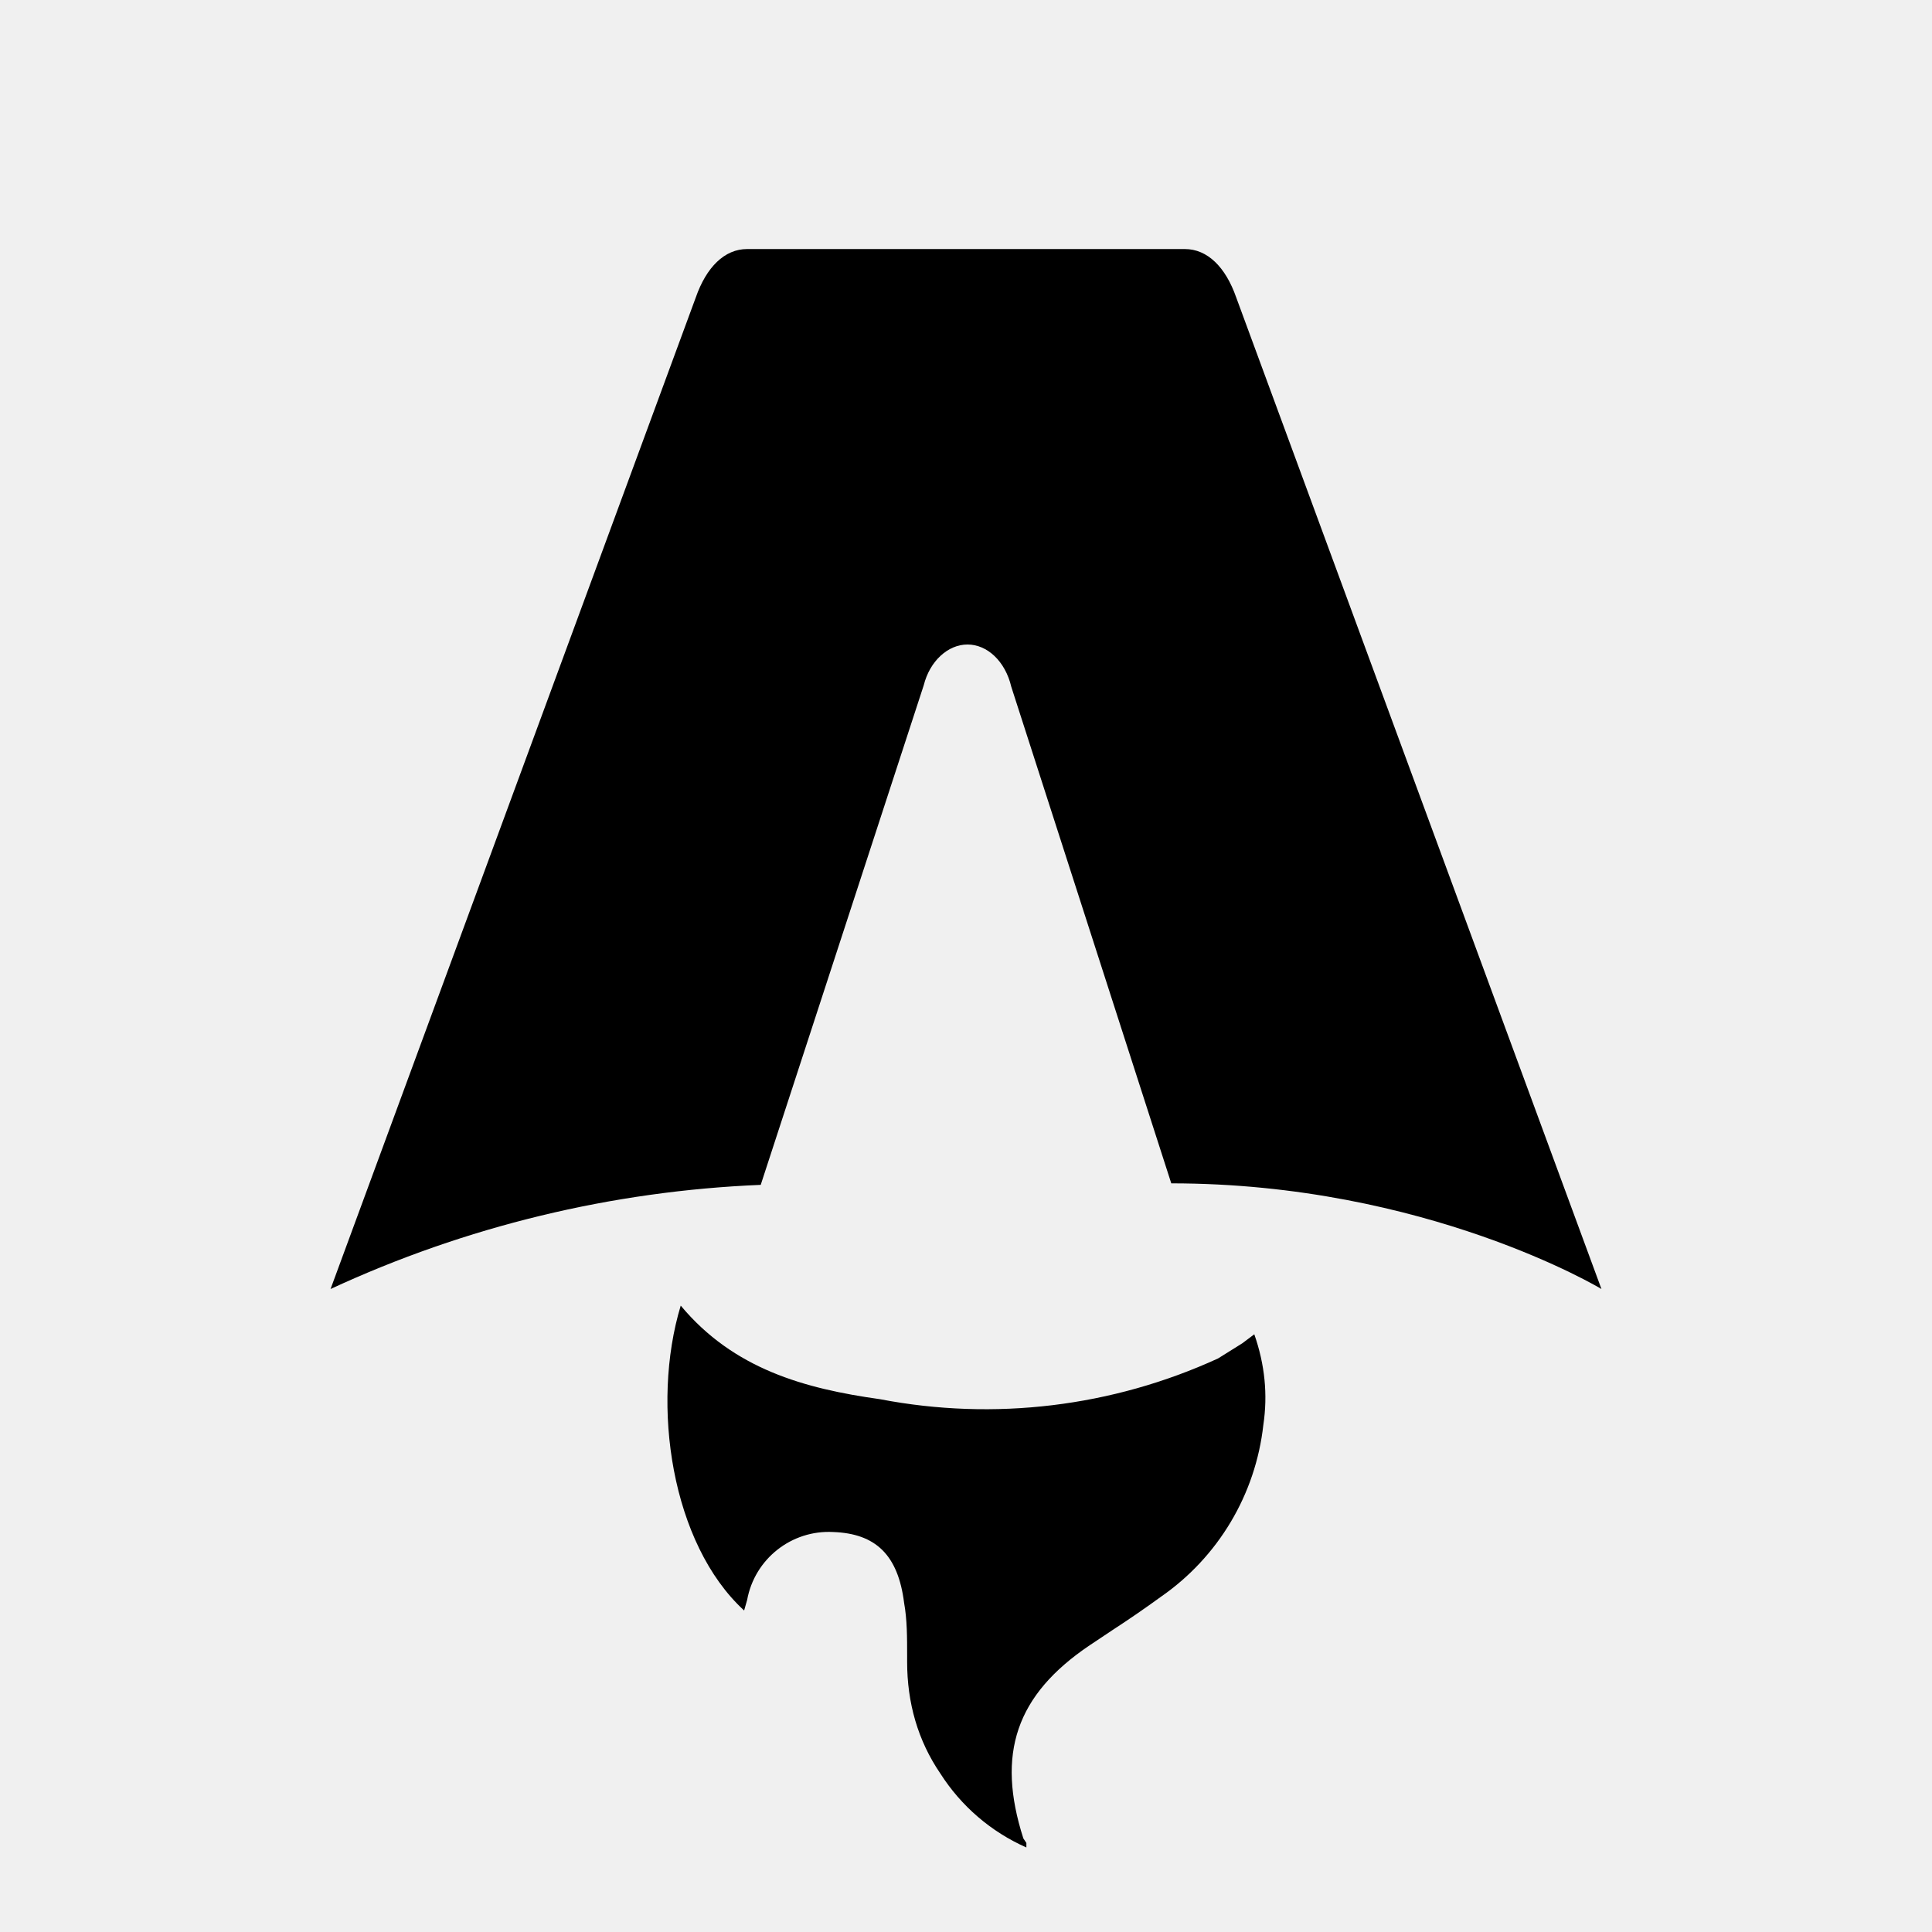
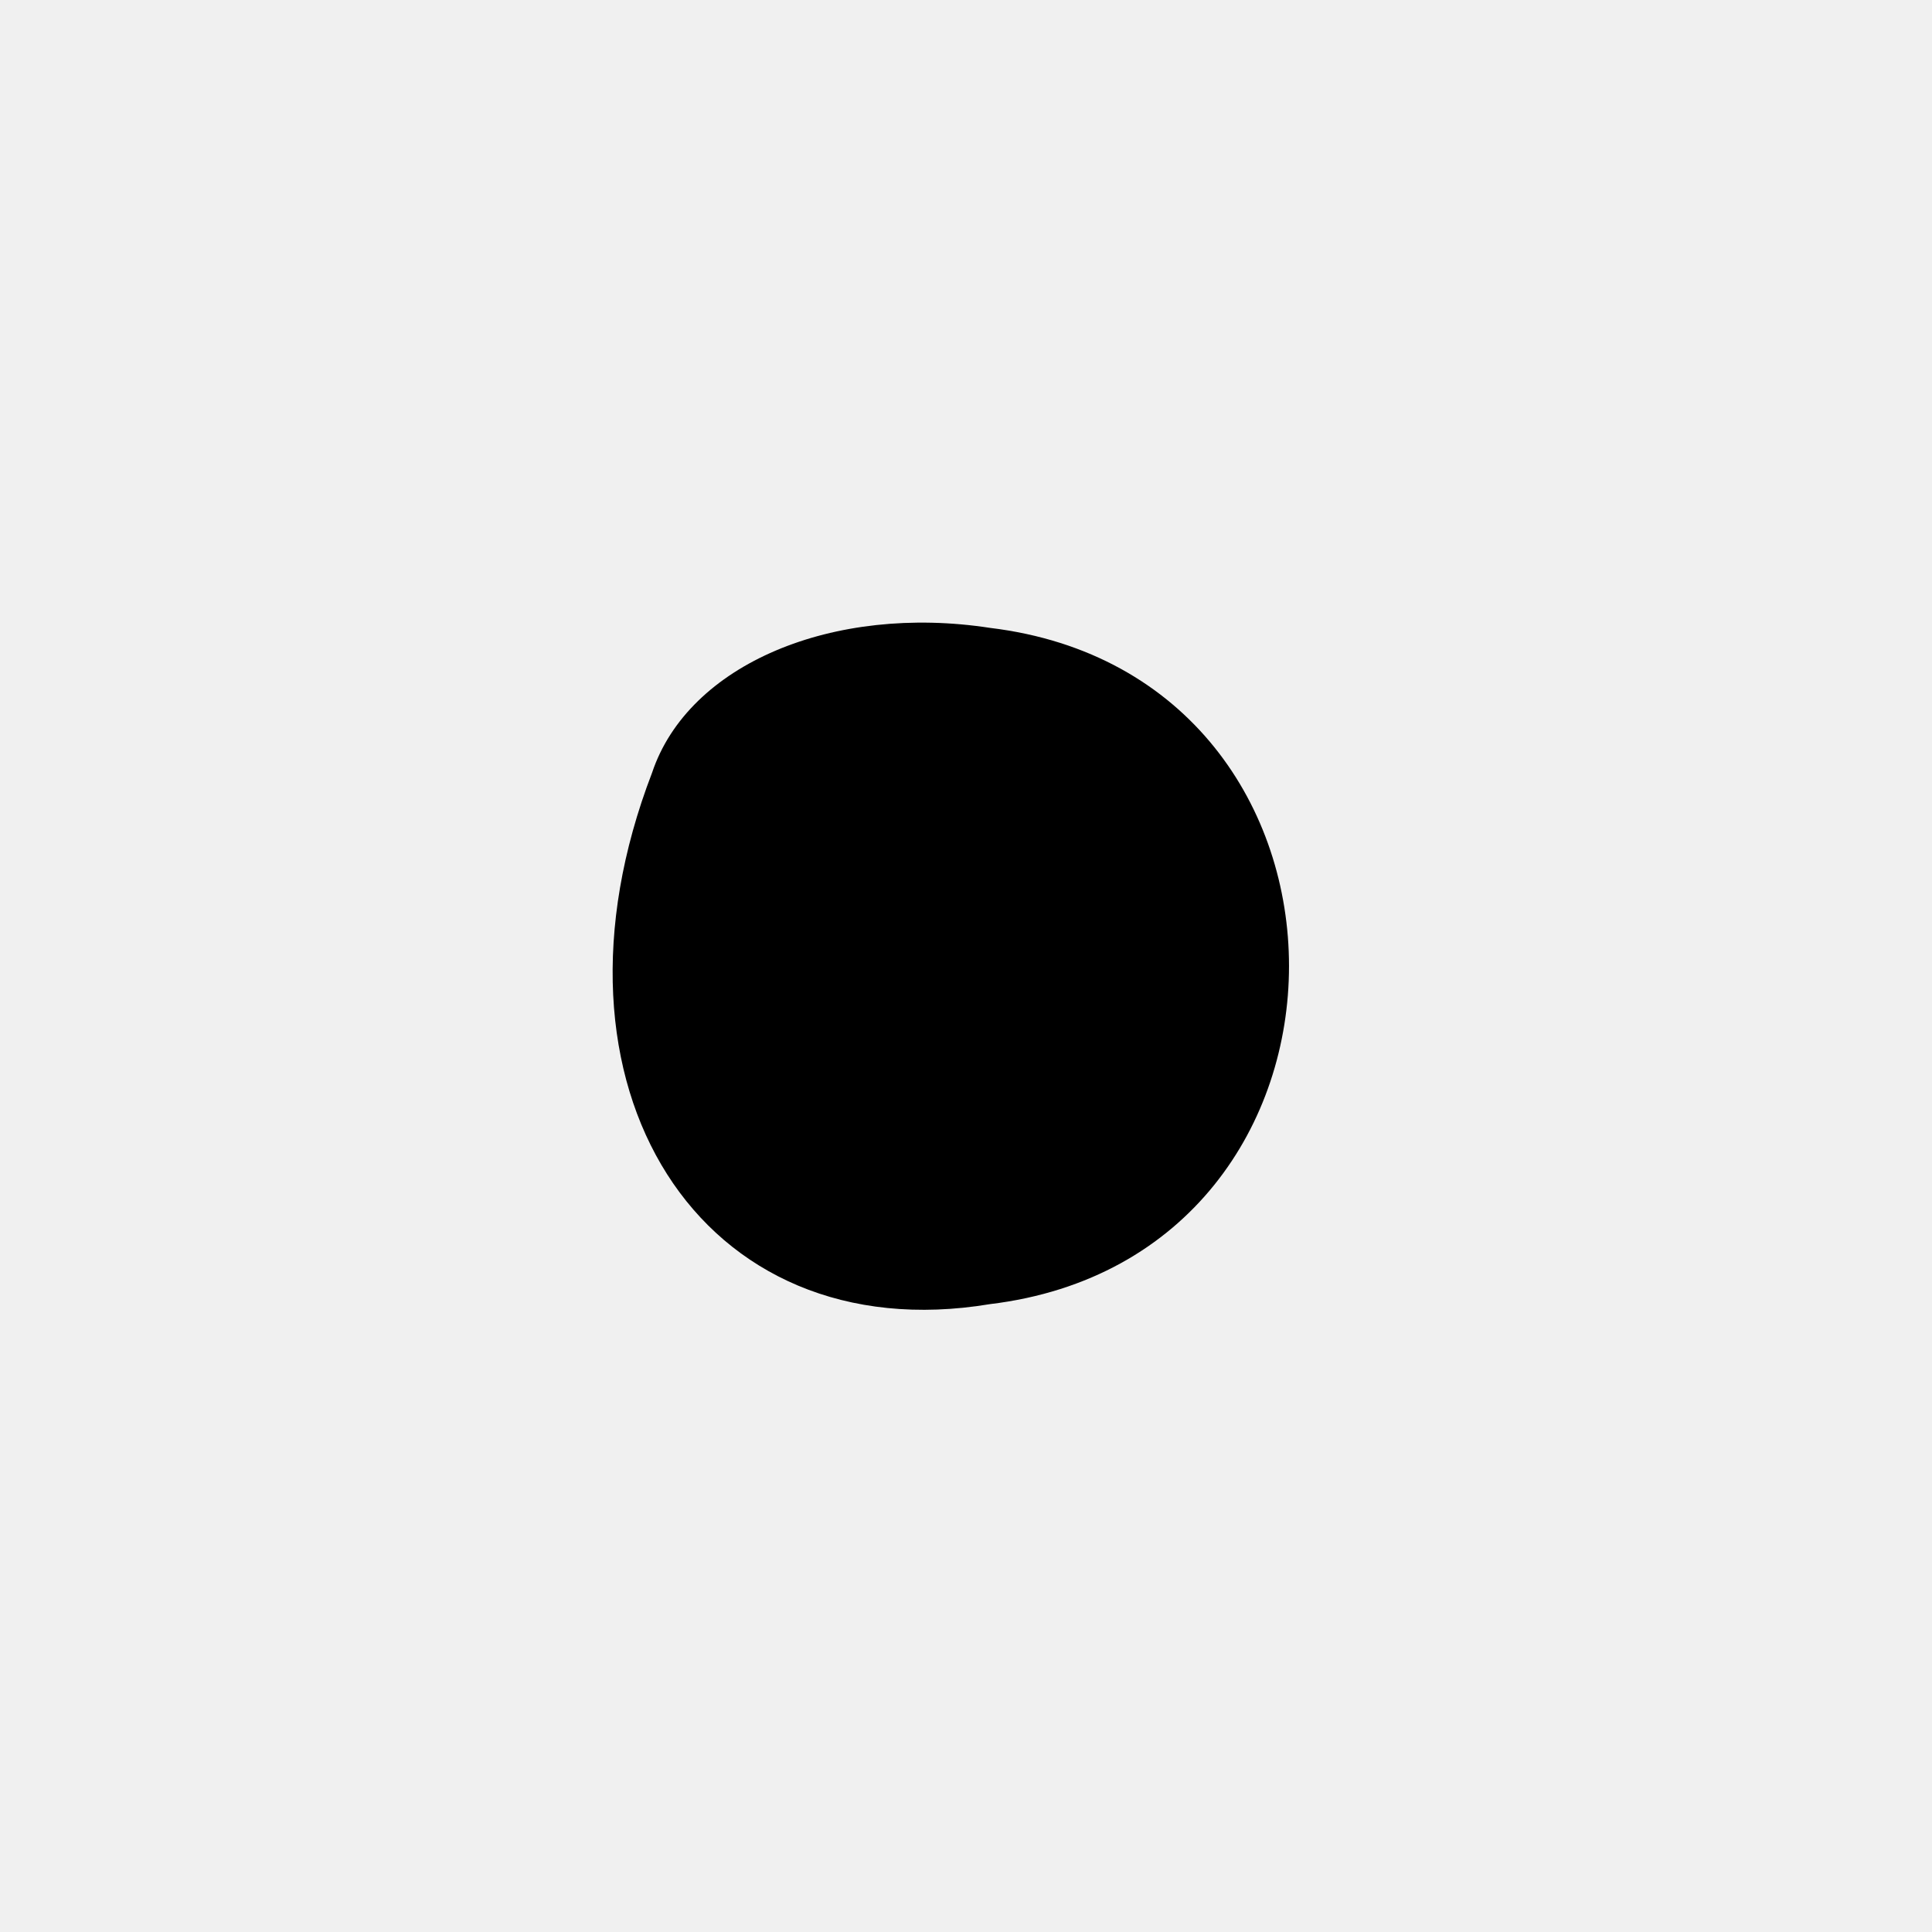
- <svg xmlns="http://www.w3.org/2000/svg" fill="none" viewBox="0 0 128 128">
-   <path d="M50.4 78.5a75.1 75.1 0 0 0-28.5 6.9l24.2-65.7c.7-2 1.9-3.2 3.4-3.2h29c1.5 0 2.7 1.2 3.4 3.2l24.2 65.7s-11.6-7-28.5-7L67 45.5c-.4-1.7-1.6-2.8-2.9-2.8-1.3 0-2.5 1.1-2.9 2.7L50.4 78.5Zm-1.1 28.2Zm-4.2-20.2c-2 6.6-.6 15.8 4.2 20.2a17.5 17.5 0 0 1 .2-.7 5.5 5.5 0 0 1 5.7-4.5c2.8.1 4.3 1.5 4.7 4.7.2 1.1.2 2.3.2 3.5v.4c0 2.7.7 5.2 2.2 7.4a13 13 0 0 0 5.7 4.9v-.3l-.2-.3c-1.8-5.6-.5-9.5 4.4-12.8l1.5-1a73 73 0 0 0 3.2-2.2 16 16 0 0 0 6.8-11.4c.3-2 .1-4-.6-6l-.8.6-1.6 1a37 37 0 0 1-22.4 2.7c-5-.7-9.7-2-13.2-6.2Z" />
-   <style>
-         path { fill: #000; }
-         @media (prefers-color-scheme: dark) {
-             path { fill: #FFF; }
-         }
-     </style>
+ <svg xmlns="http://www.w3.org/2000/svg" version="1.0" width="16pt" height="16pt" viewBox="0 0 16 16" preserveAspectRatio="xMidYMid meet">
+   <g transform="translate(0,16) scale(0.1,-0.1)" fill="#000000" stroke="none">
+     <path d="M54 96 c-10 -26 4 -48 28 -44 33 4 33 52 0 56 -13 2 -25 -3 -28 -12z" />
+   </g>
</svg>
